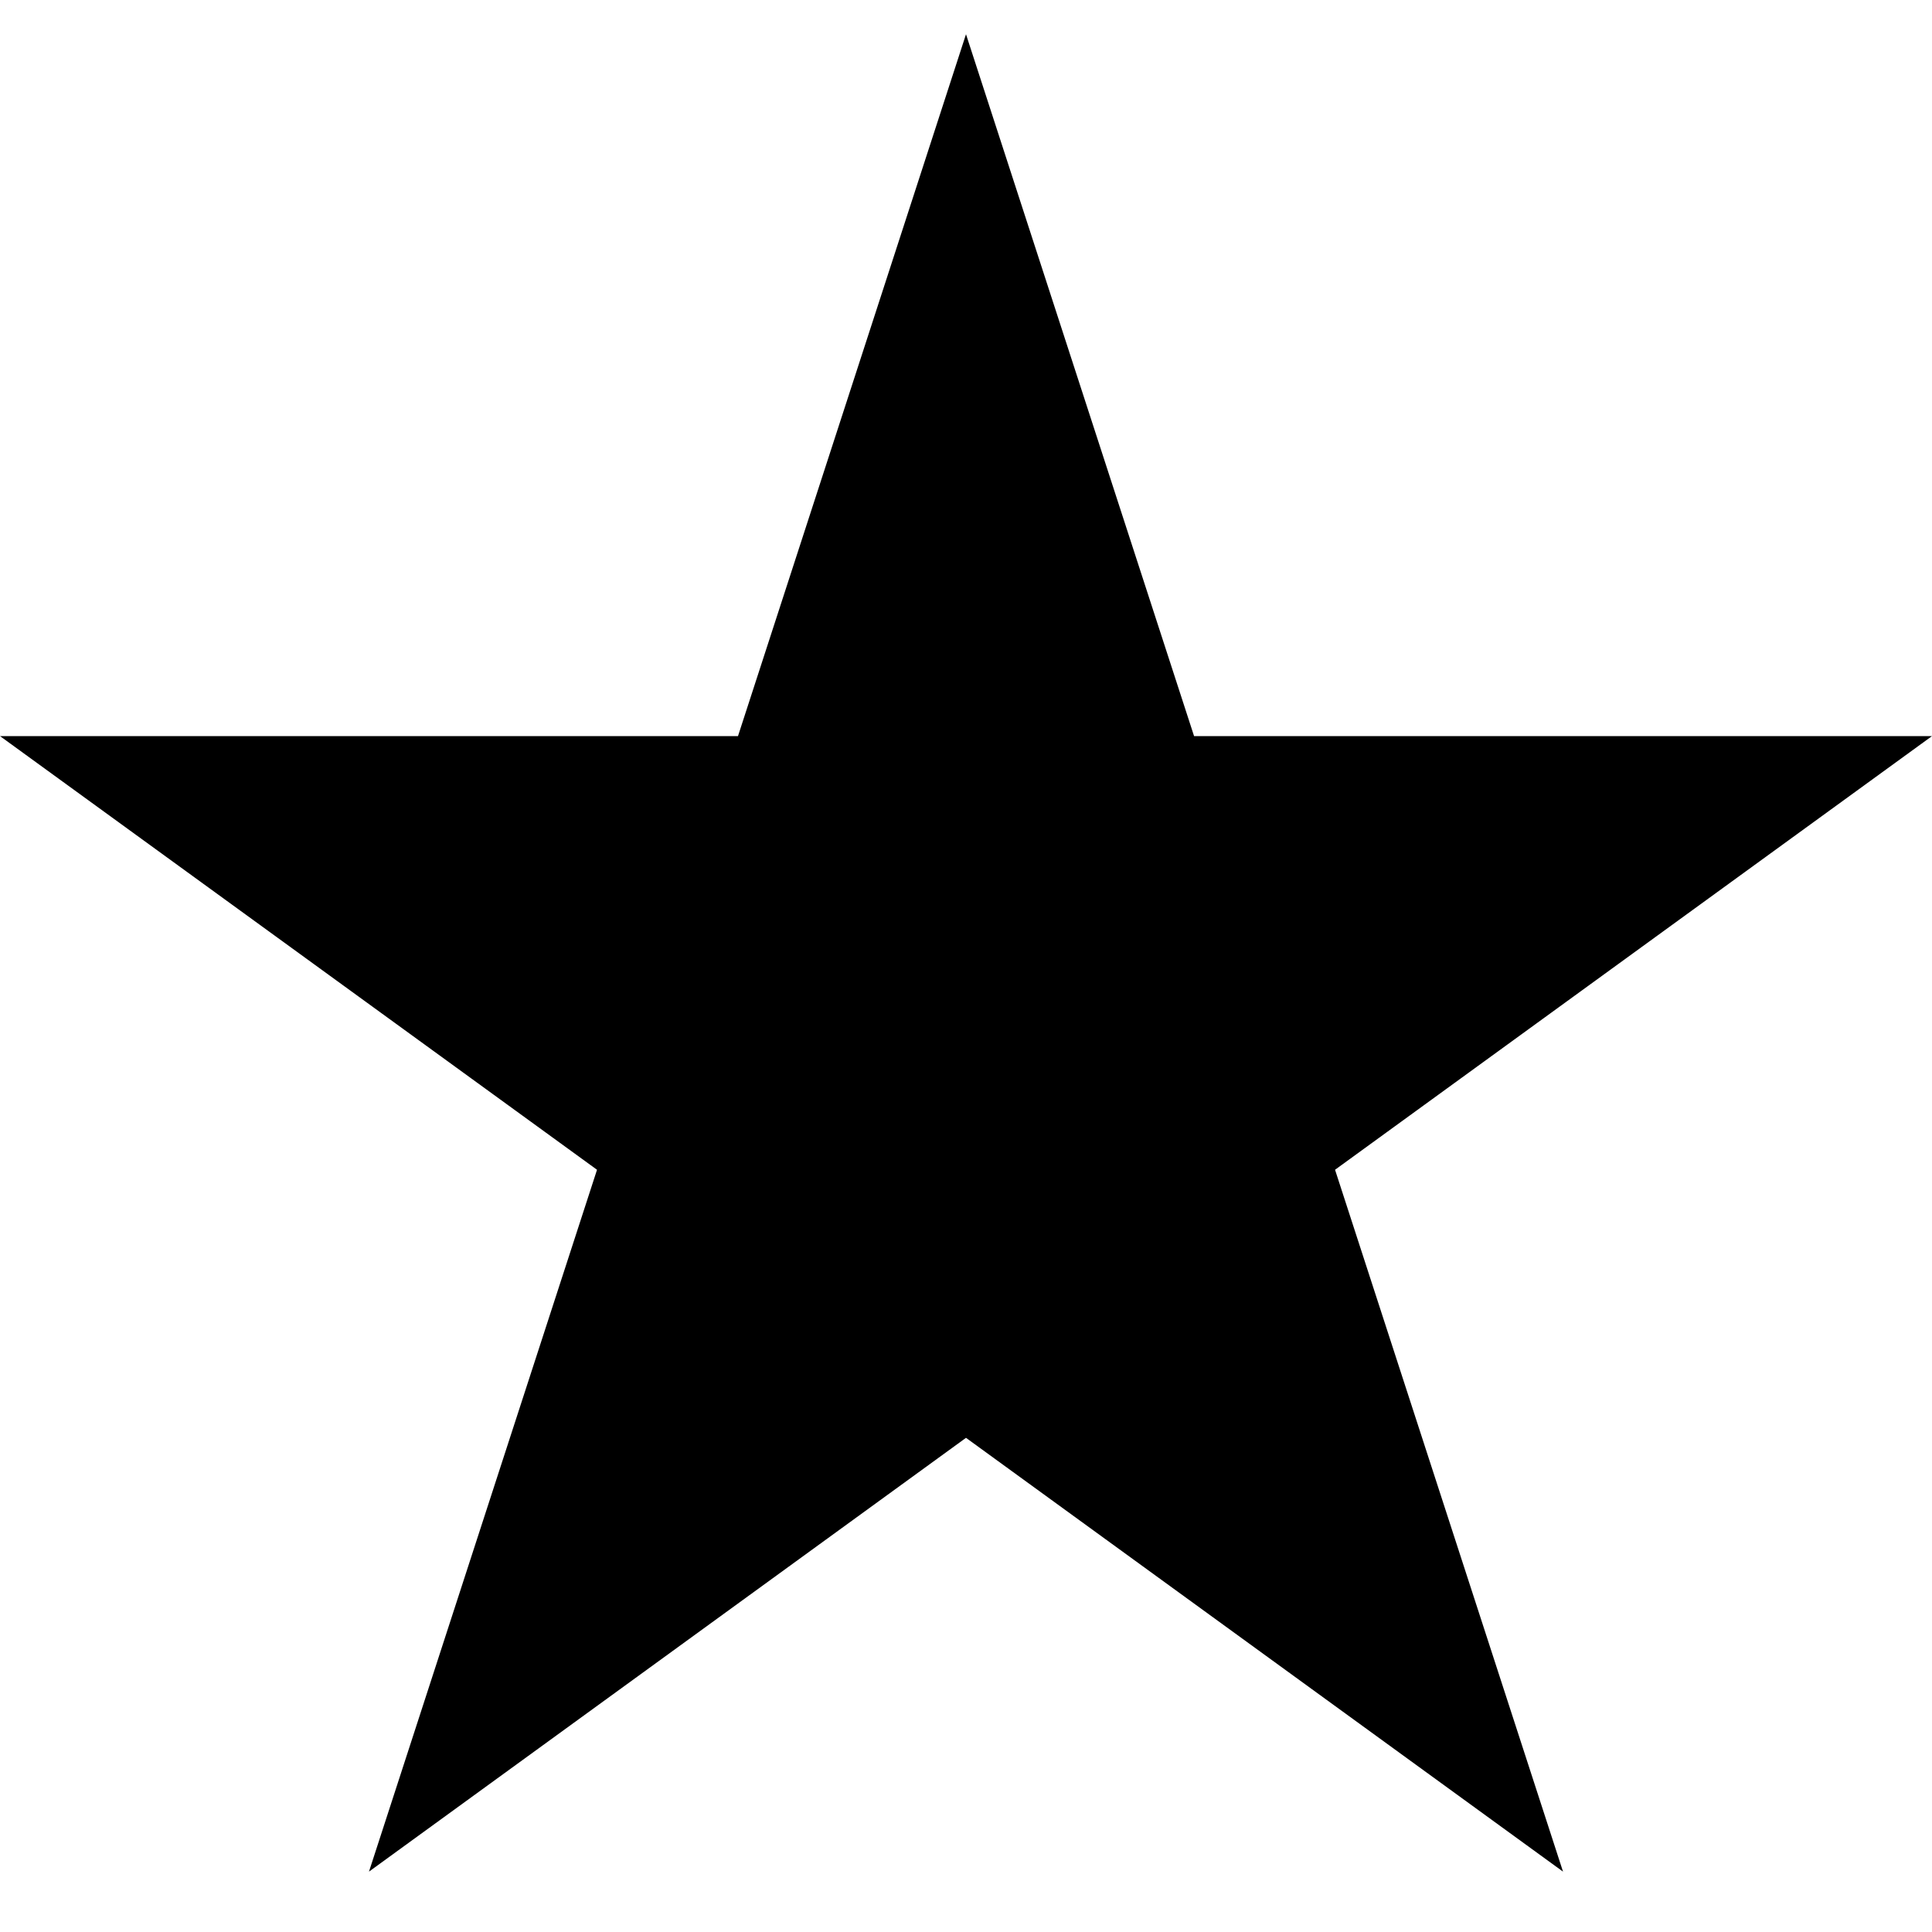
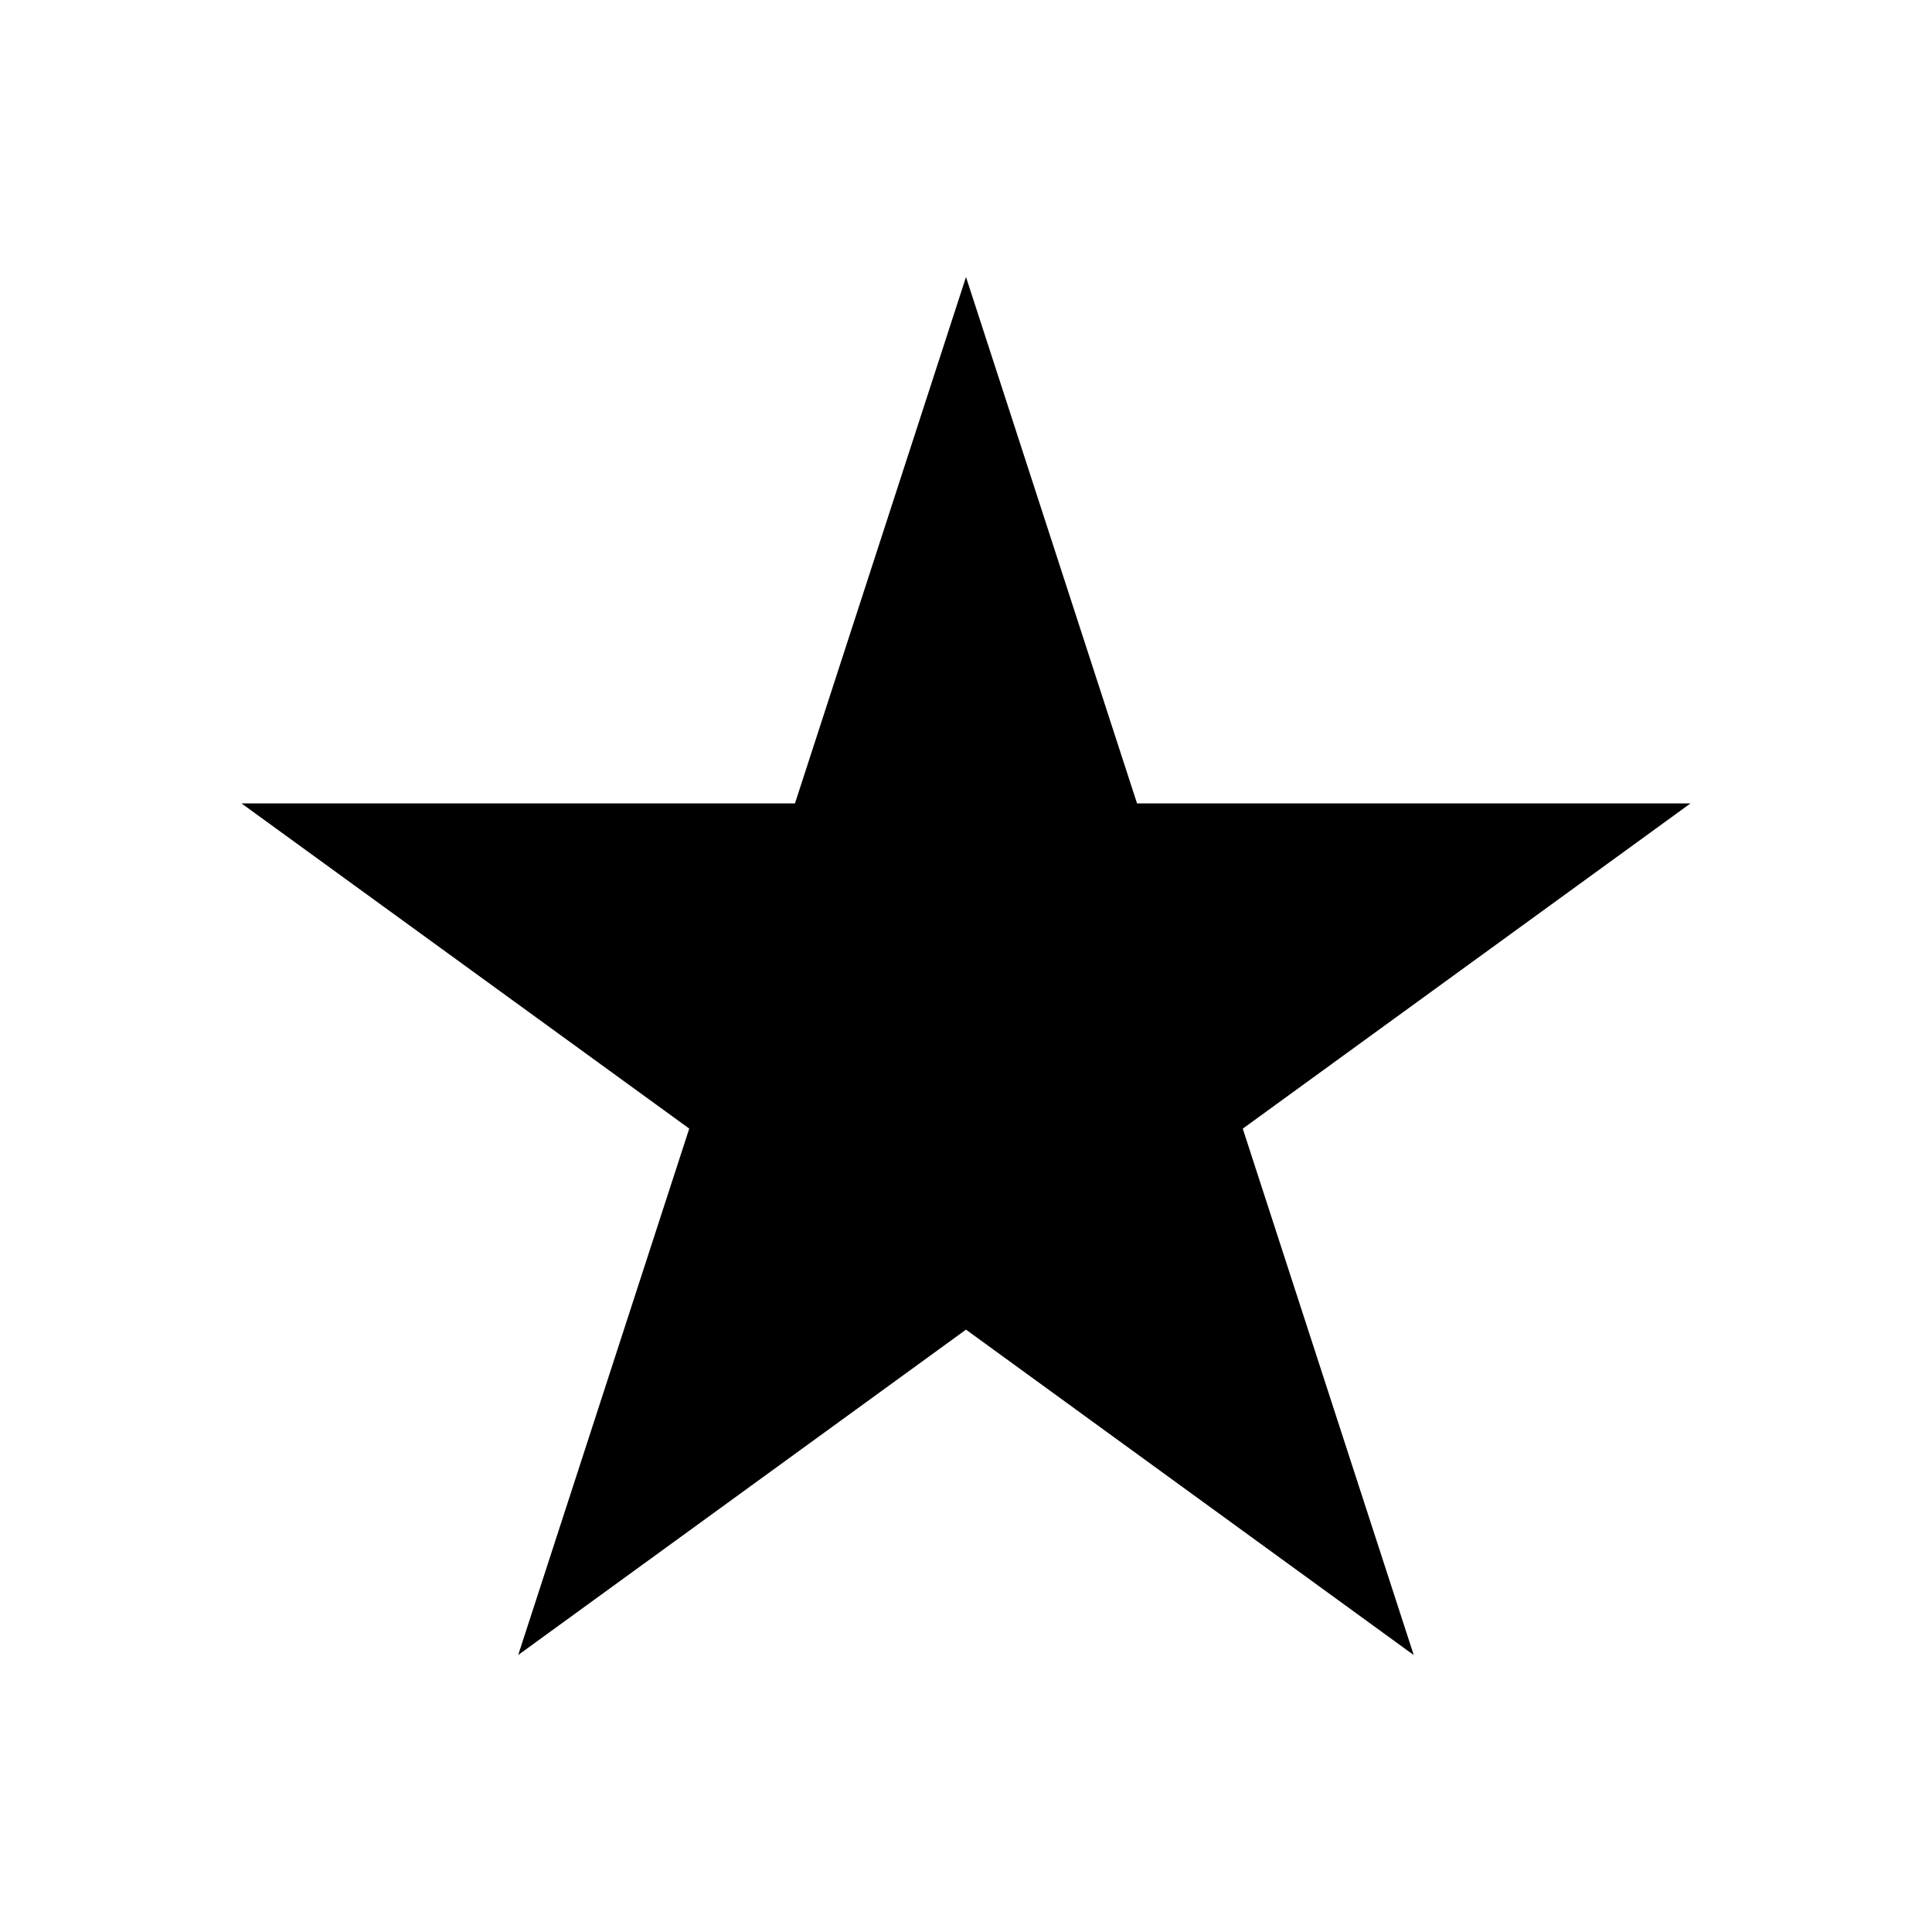
- <svg xmlns="http://www.w3.org/2000/svg" width="64" height="64" viewBox="0 0 64 64">
-   <path d="M32 1.134l7.555 23.25H64L44.225 38.75 51.777 62 32 47.63 12.223 62l7.554-23.25L0 24.384h24.447L32 1.134z" />
+ <svg xmlns="http://www.w3.org/2000/svg" width="32" height="32" viewBox="0 0 32 32">
+   <path d="M16 4.588l2.833 8.719H28l-7.416 5.387 2.832 8.719L16 22.023l-7.417 5.389 2.833-8.719L4 13.307h9.167L16 4.588z" />
</svg>
